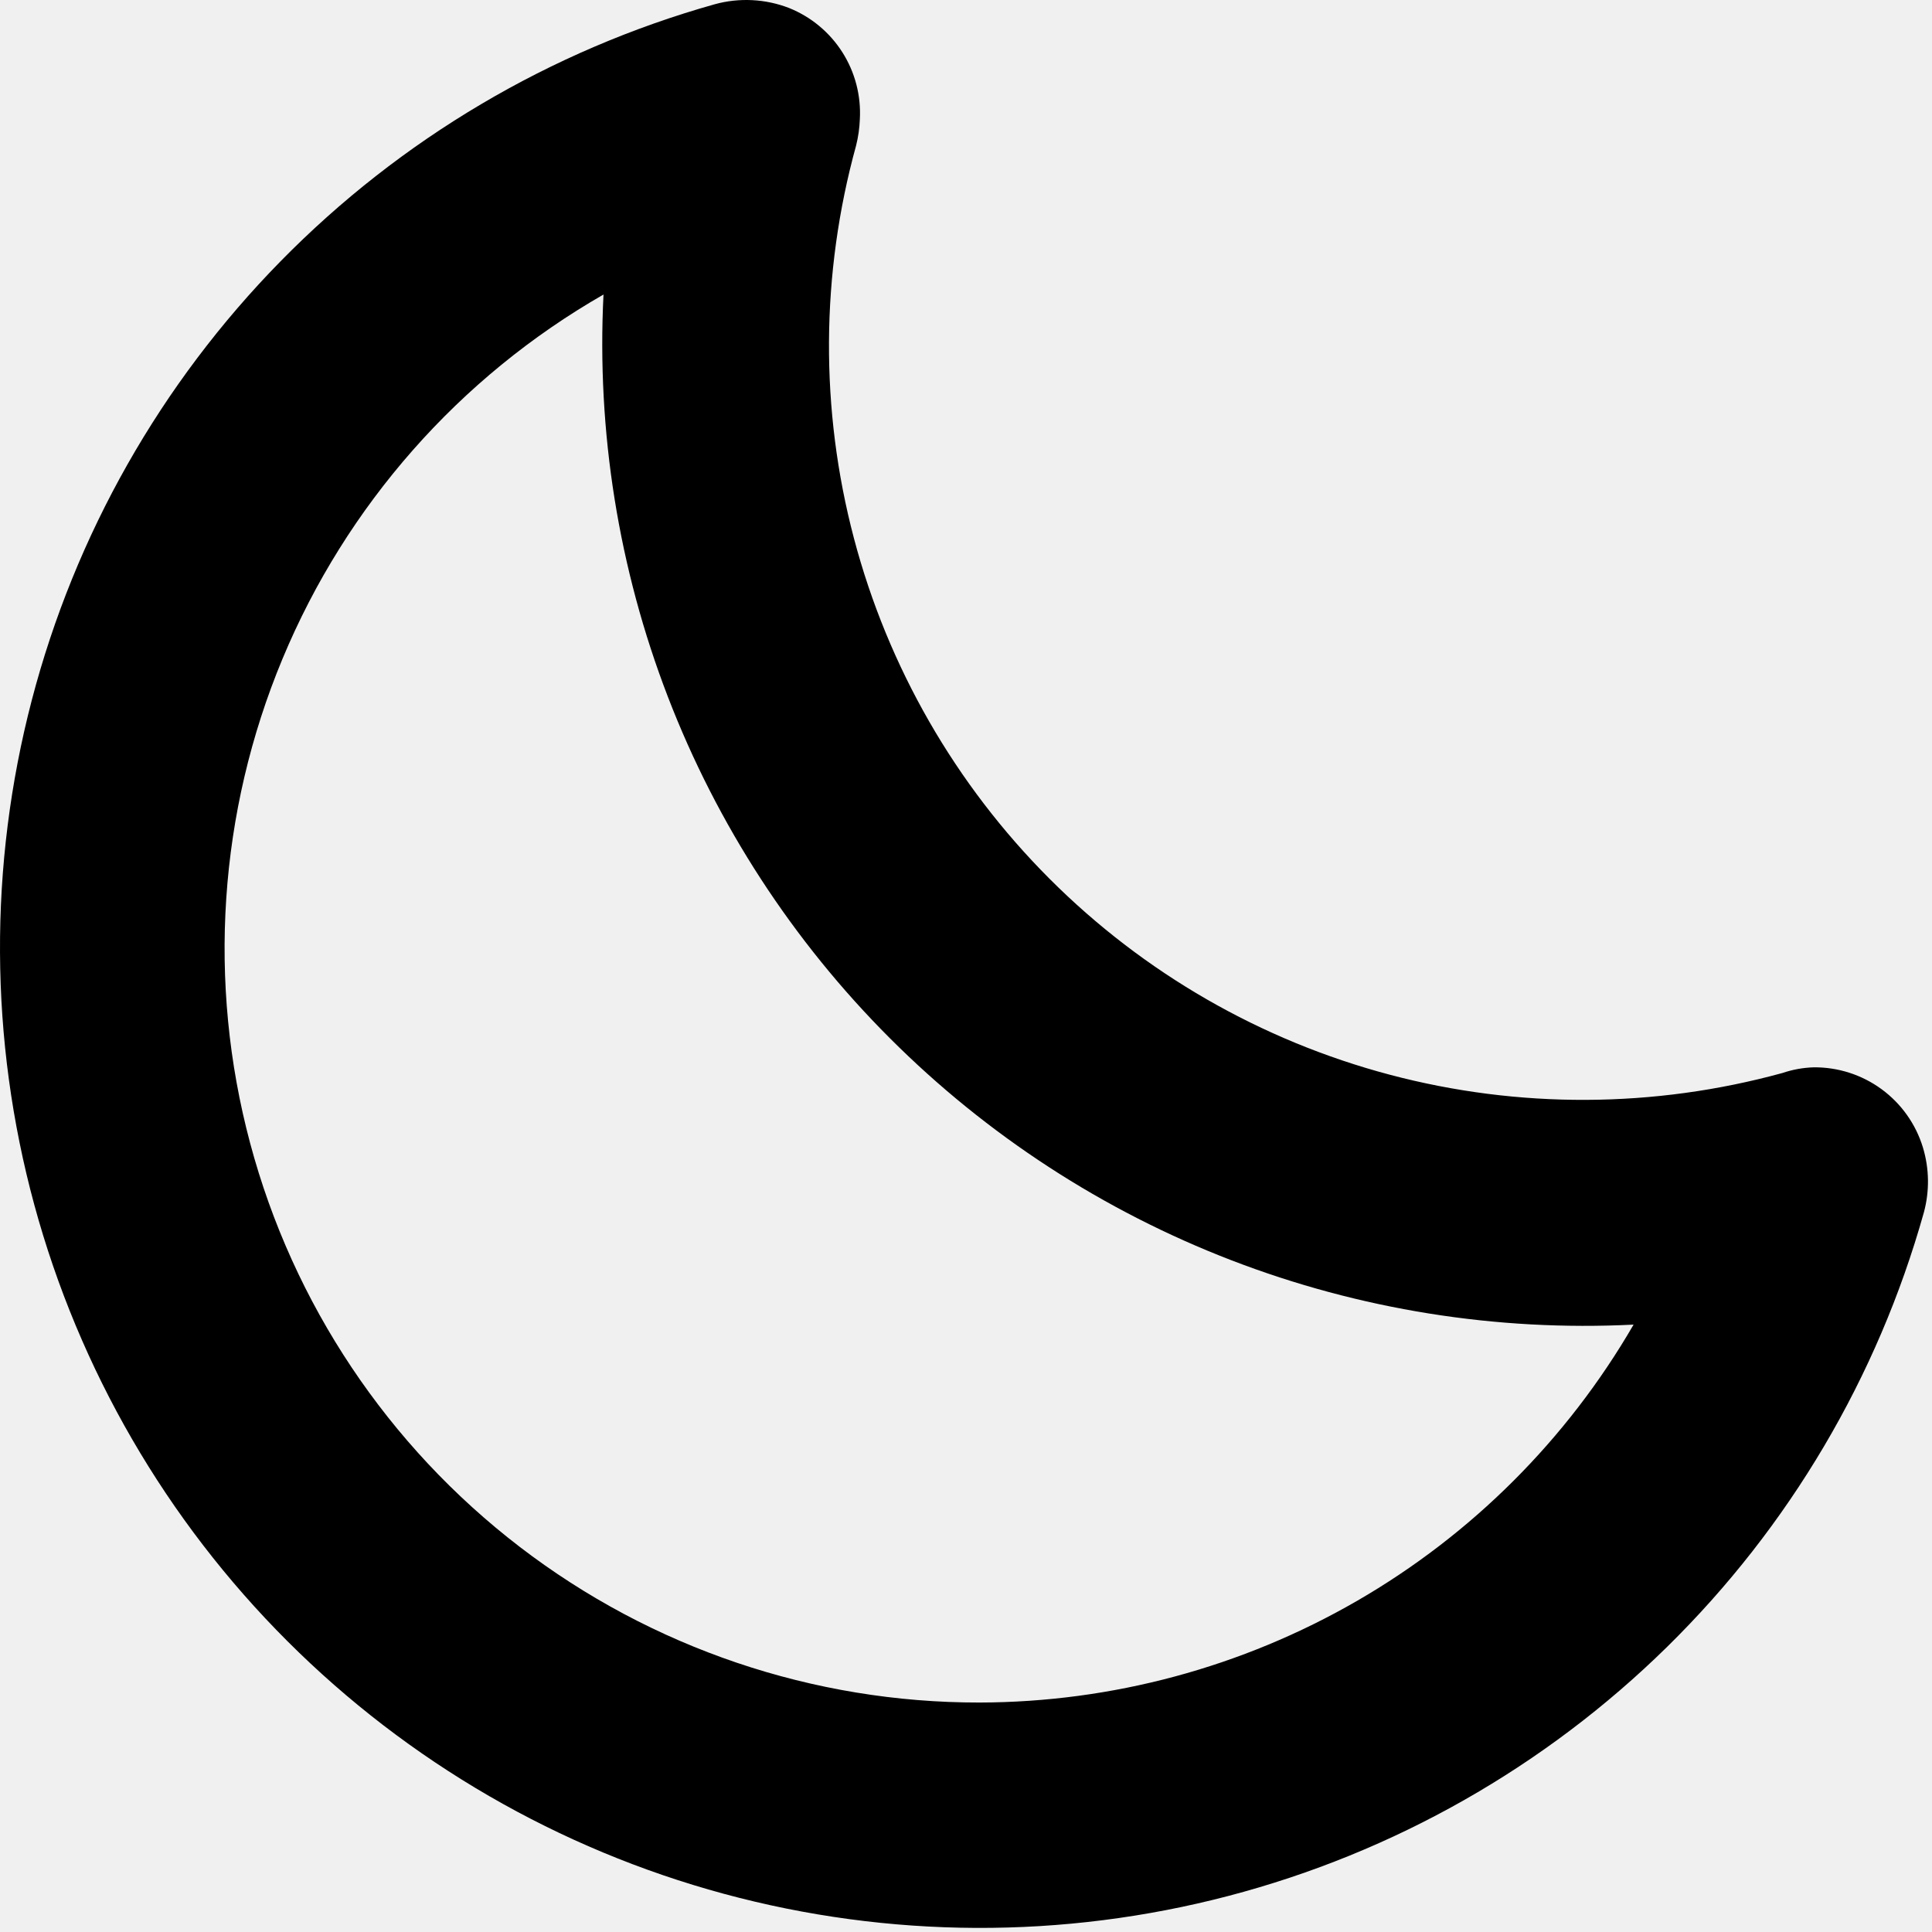
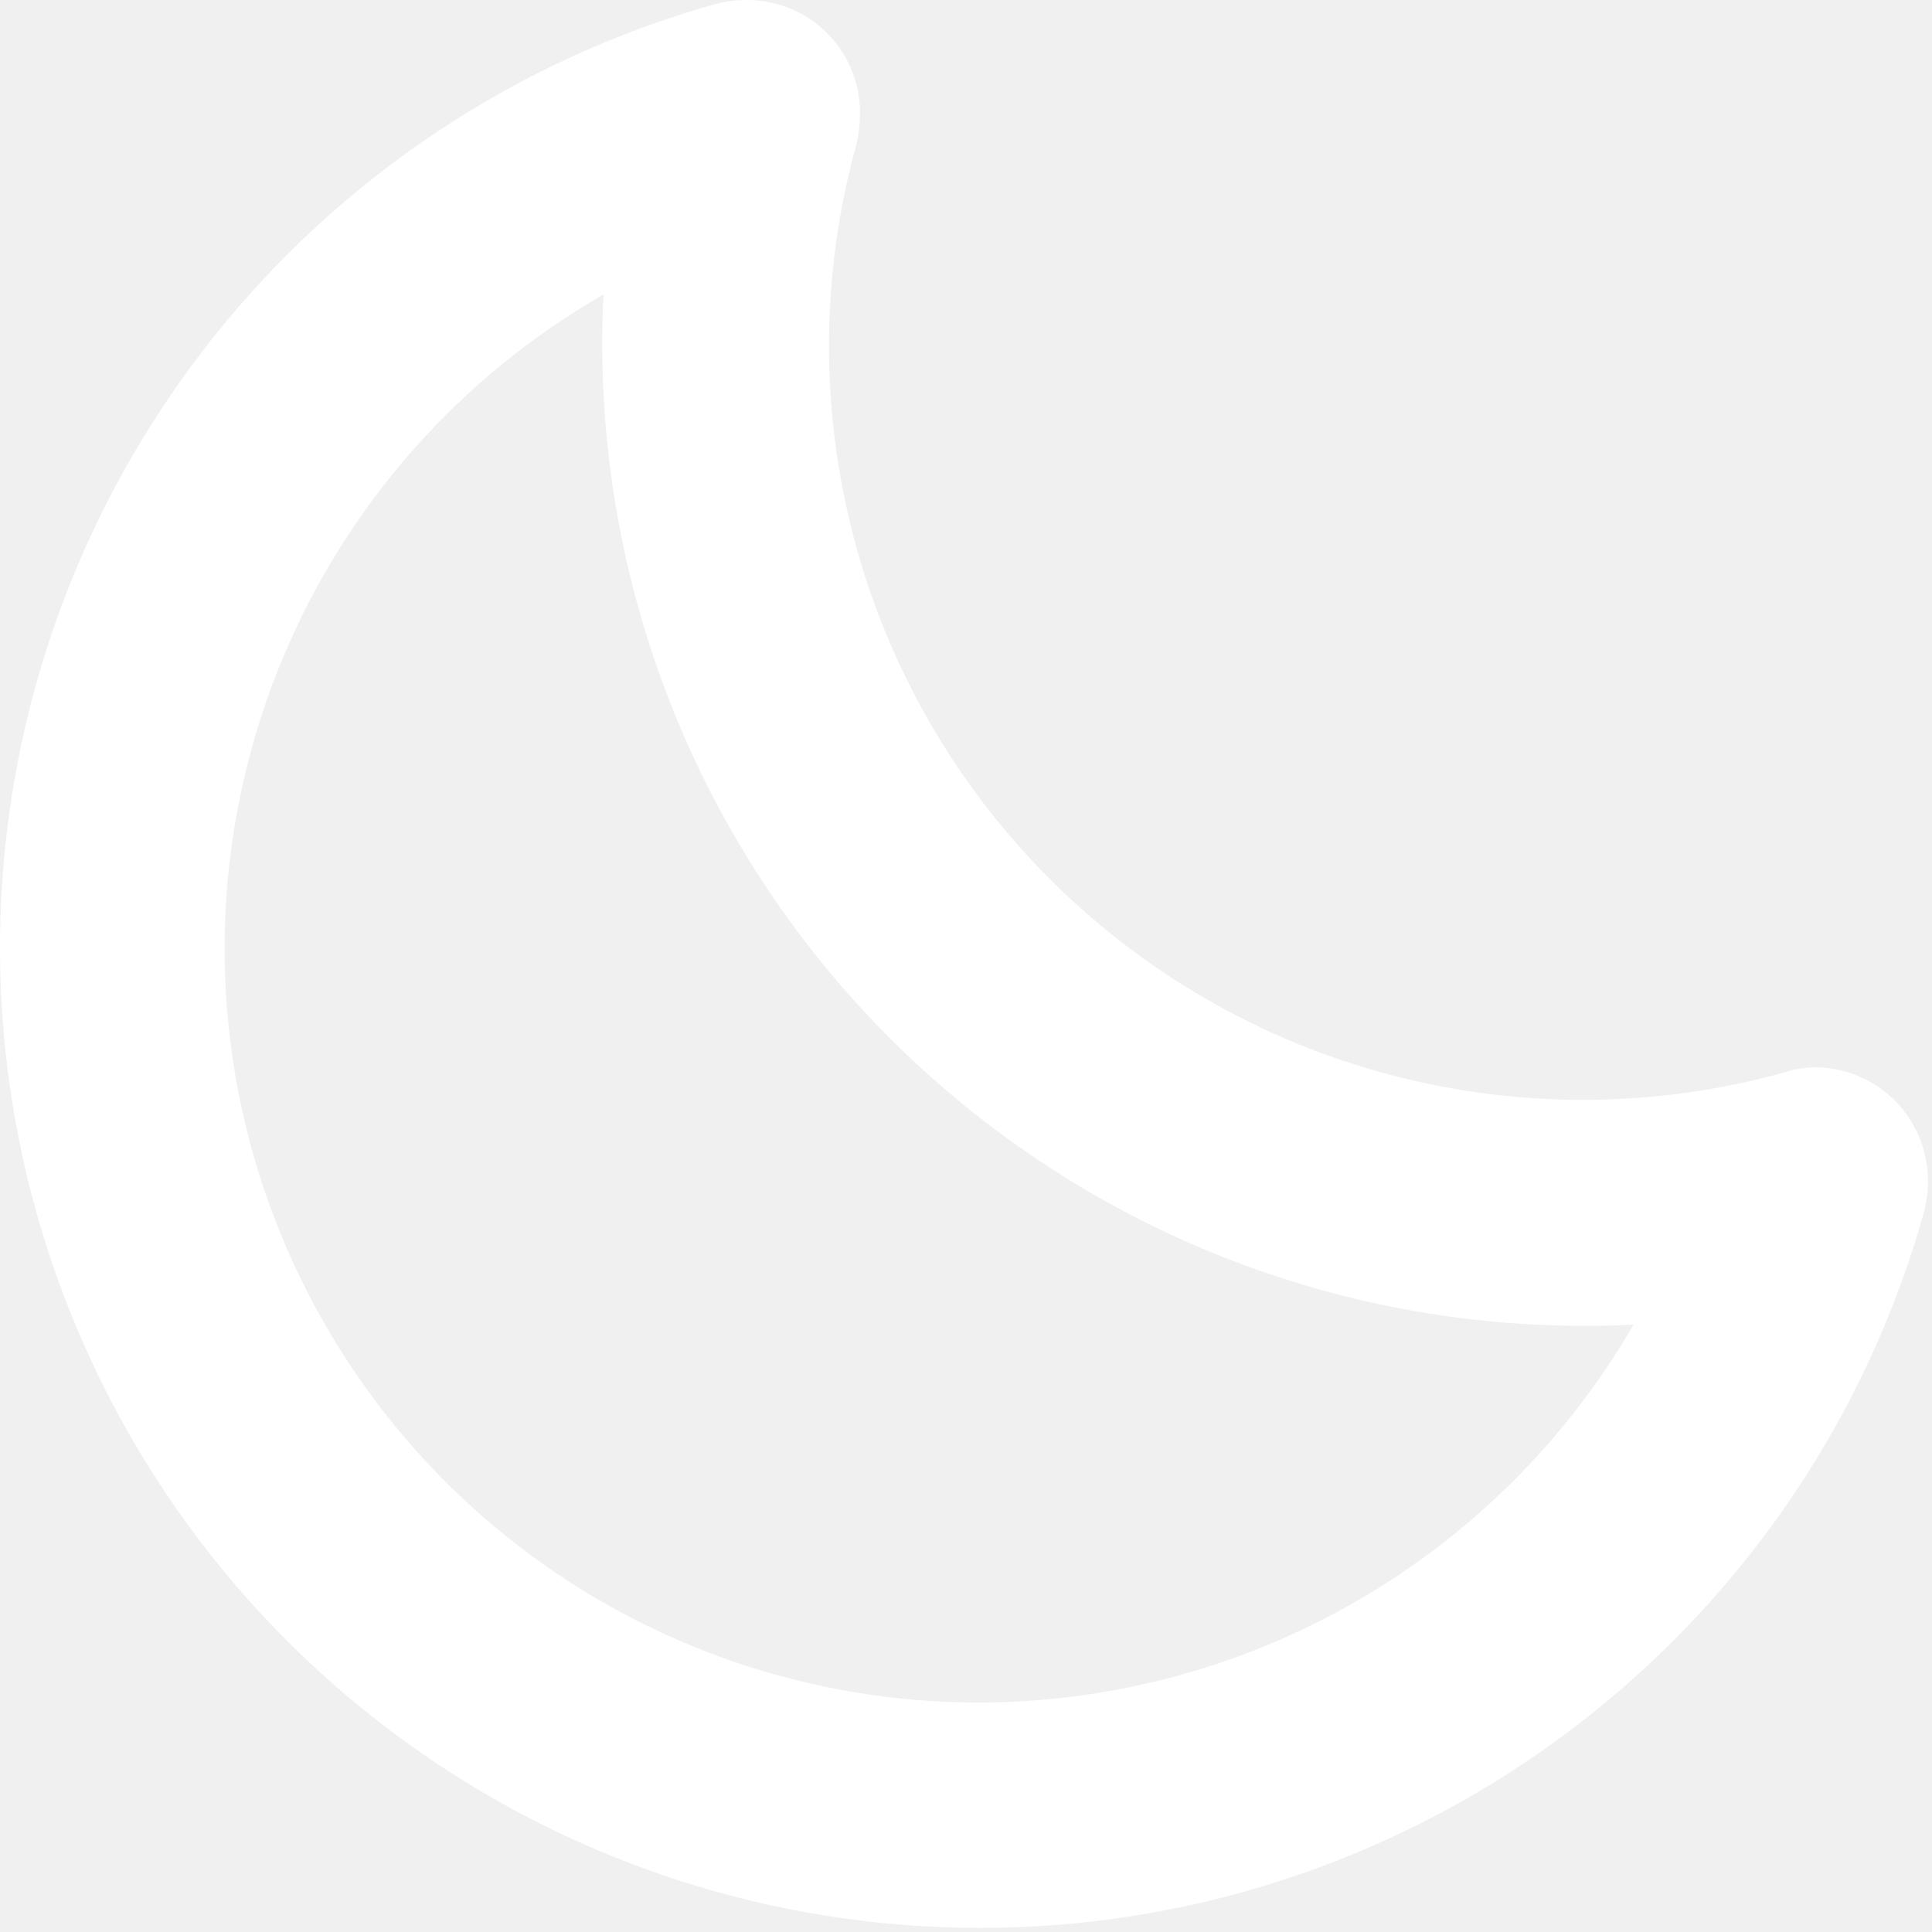
<svg xmlns="http://www.w3.org/2000/svg" width="205" height="205" viewBox="0 0 205 205" fill="none">
-   <path d="M204.036 121.752C203.28 119.272 201.741 117.104 199.65 115.572C197.559 114.04 195.028 113.226 192.436 113.252C191.312 113.288 190.2 113.491 189.136 113.852C175.507 117.593 161.132 117.656 147.471 114.037C133.81 110.417 121.352 103.243 111.364 93.245C101.376 83.247 94.215 70.781 90.609 57.117C87.003 43.452 87.081 29.077 90.836 15.452C91.067 14.535 91.201 13.597 91.236 12.652C91.375 10.148 90.727 7.663 89.382 5.547C88.037 3.431 86.062 1.789 83.736 0.852C81.214 -0.126 78.444 -0.266 75.836 0.452C58.364 5.367 42.483 14.769 29.771 27.723C17.059 40.677 7.958 56.733 3.373 74.293C-1.212 91.854 -1.121 110.31 3.636 127.825C8.393 145.34 17.651 161.305 30.49 174.134C43.328 186.962 59.301 196.208 76.82 200.951C94.338 205.695 112.794 205.771 130.351 201.172C147.908 196.574 163.957 187.46 176.901 174.738C189.845 162.016 199.234 146.127 204.136 128.652C204.75 126.388 204.716 123.997 204.036 121.752ZM103.936 180.652C86.296 180.675 69.143 174.868 55.145 164.132C41.148 153.397 31.091 138.337 26.54 121.294C21.988 104.252 23.197 86.182 29.978 69.898C36.76 53.613 48.733 40.027 64.036 31.252C63.304 45.799 65.631 60.337 70.865 73.929C76.099 87.521 84.125 99.865 94.424 110.164C104.723 120.463 117.067 128.489 130.659 133.723C144.251 138.957 158.789 141.283 173.336 140.552C166.286 152.722 156.167 162.83 143.989 169.867C131.811 176.903 118 180.622 103.936 180.652Z" fill="black" />
+   <path d="M204.036 121.752C203.28 119.272 201.741 117.104 199.65 115.572C197.559 114.04 195.028 113.226 192.436 113.252C191.312 113.288 190.2 113.491 189.136 113.852C175.507 117.593 161.132 117.656 147.471 114.037C133.81 110.417 121.352 103.243 111.364 93.245C101.376 83.247 94.215 70.781 90.609 57.117C87.003 43.452 87.081 29.077 90.836 15.452C91.067 14.535 91.201 13.597 91.236 12.652C91.375 10.148 90.727 7.663 89.382 5.547C88.037 3.431 86.062 1.789 83.736 0.852C81.214 -0.126 78.444 -0.266 75.836 0.452C58.364 5.367 42.483 14.769 29.771 27.723C17.059 40.677 7.958 56.733 3.373 74.293C-1.212 91.854 -1.121 110.31 3.636 127.825C8.393 145.34 17.651 161.305 30.49 174.134C43.328 186.962 59.301 196.208 76.82 200.951C94.338 205.695 112.794 205.771 130.351 201.172C147.908 196.574 163.957 187.46 176.901 174.738C189.845 162.016 199.234 146.127 204.136 128.652C204.75 126.388 204.716 123.997 204.036 121.752ZM103.936 180.652C86.296 180.675 69.143 174.868 55.145 164.132C41.148 153.397 31.091 138.337 26.54 121.294C21.988 104.252 23.197 86.182 29.978 69.898C36.76 53.613 48.733 40.027 64.036 31.252C63.304 45.799 65.631 60.337 70.865 73.929C76.099 87.521 84.125 99.865 94.424 110.164C104.723 120.463 117.067 128.489 130.659 133.723C144.251 138.957 158.789 141.283 173.336 140.552C166.286 152.722 156.167 162.83 143.989 169.867C131.811 176.903 118 180.622 103.936 180.652Z" fill="white" />
</svg>
